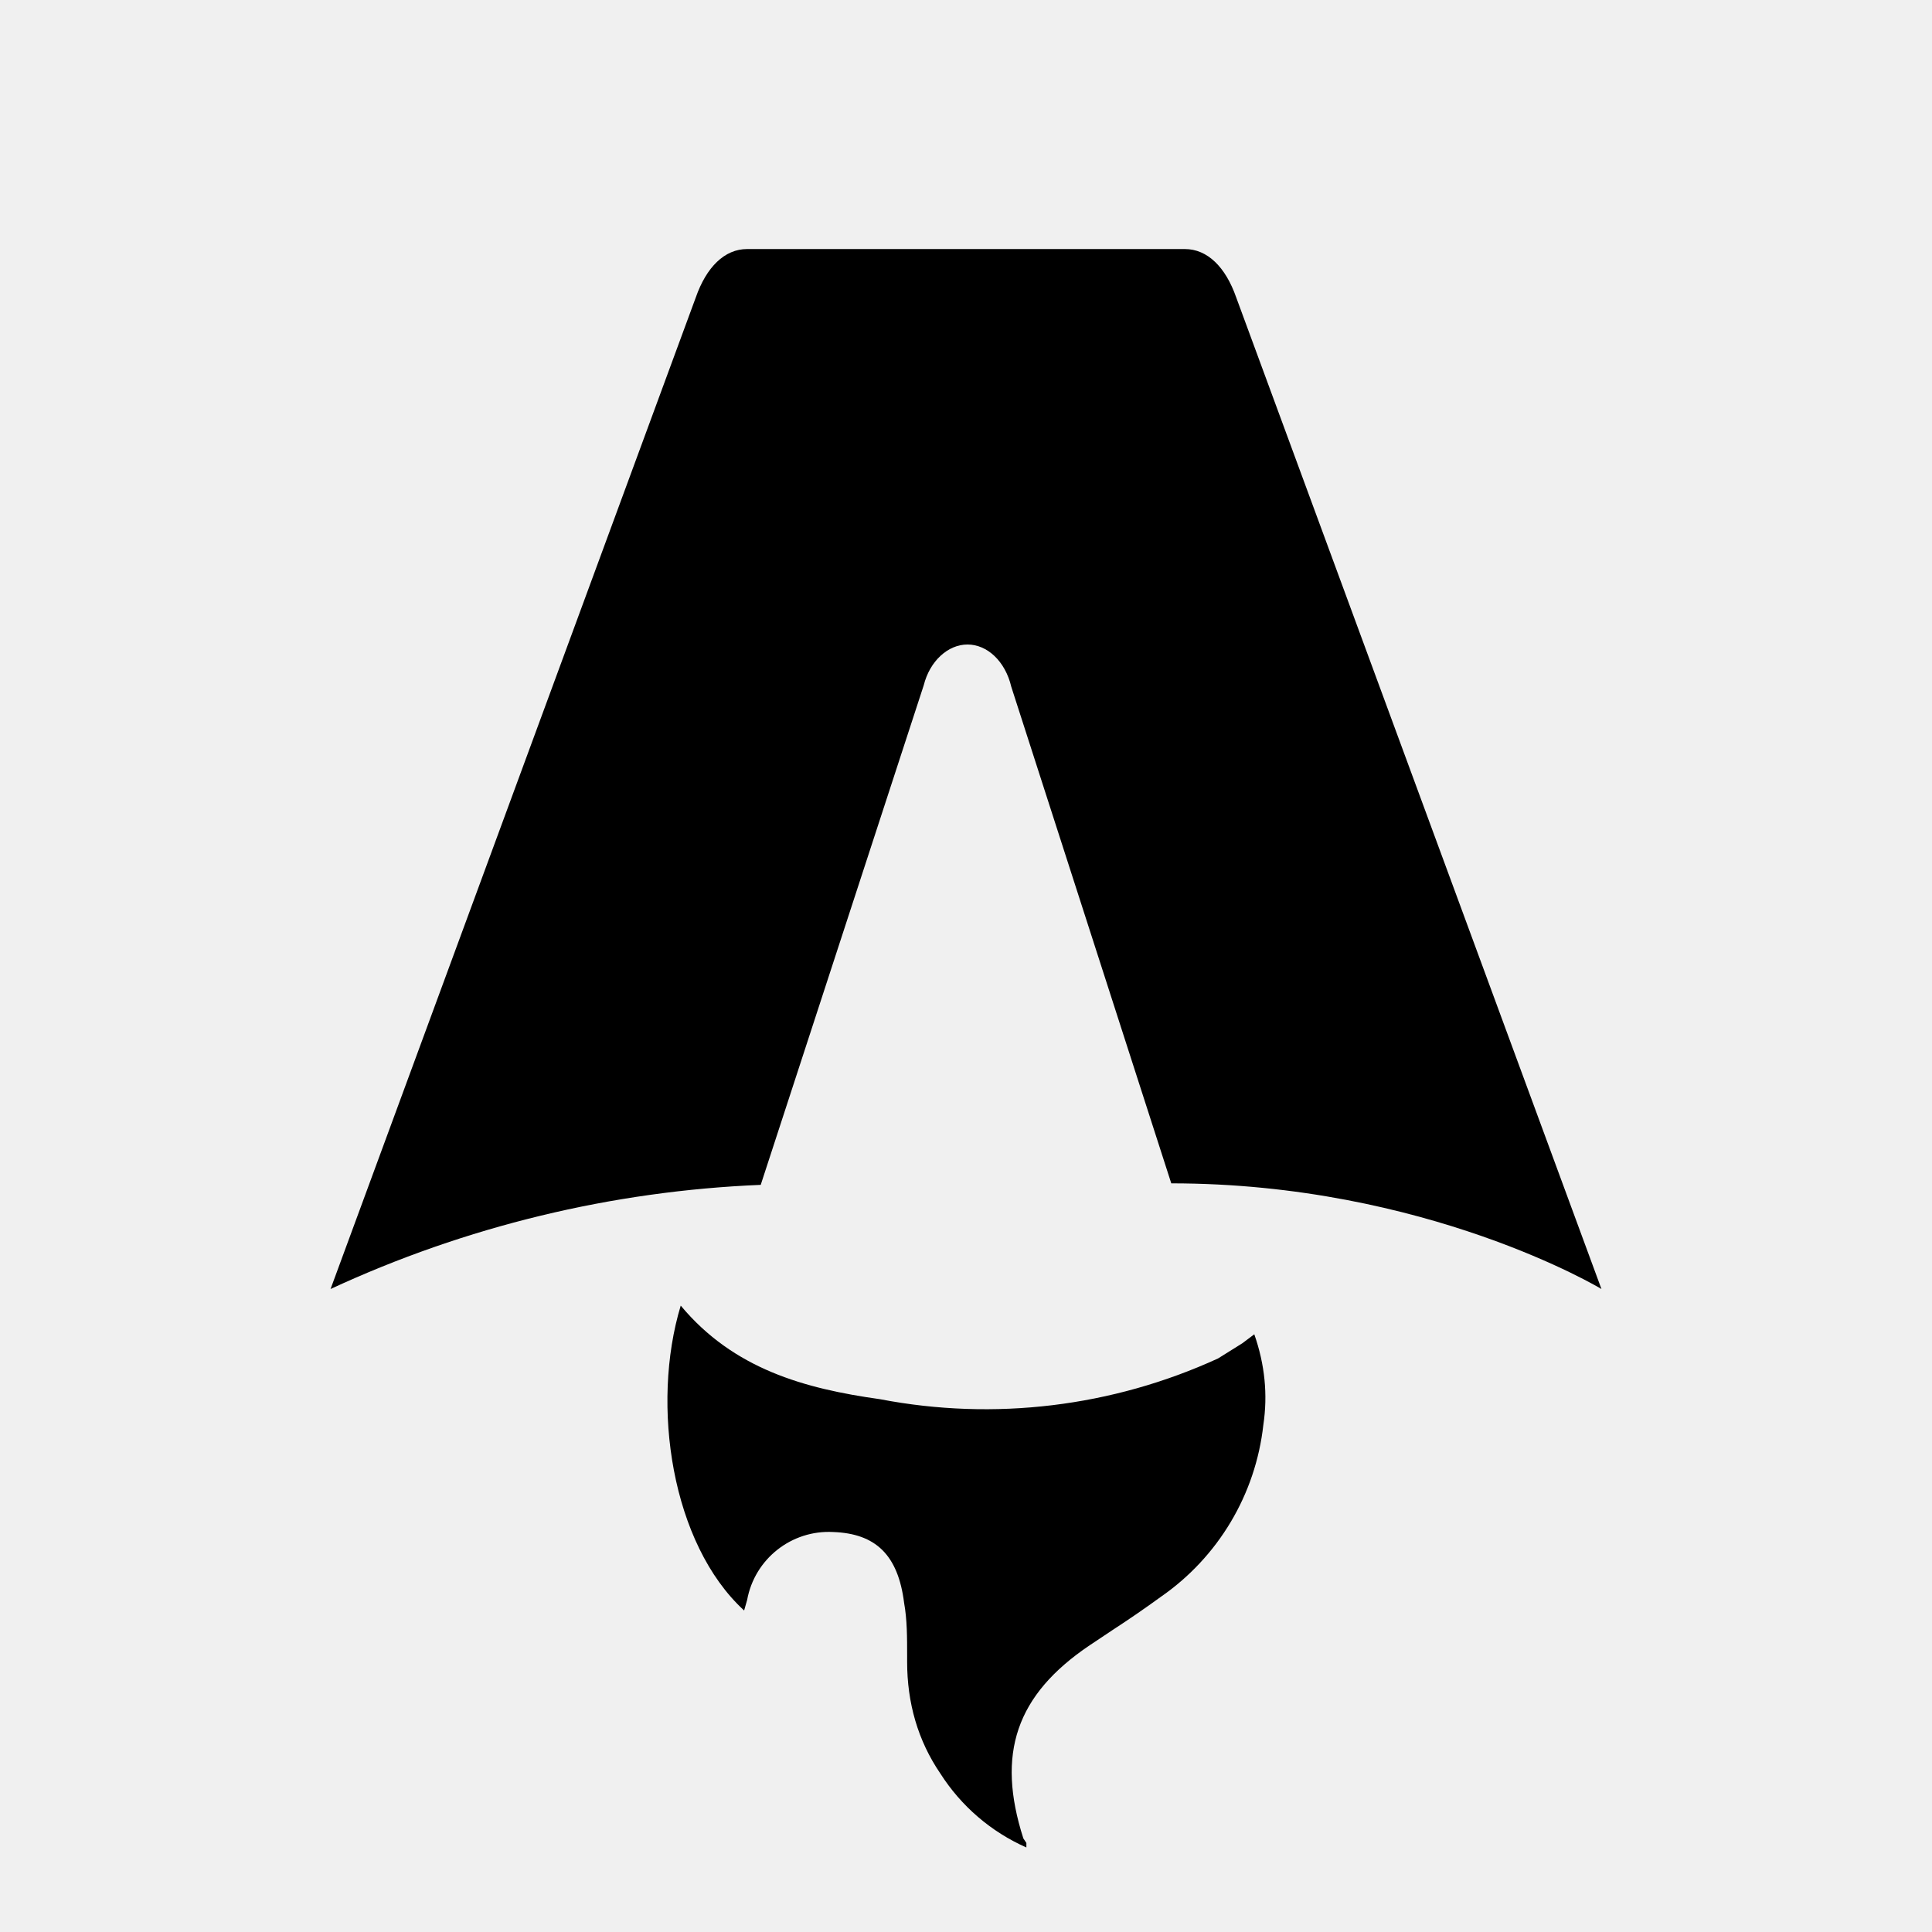
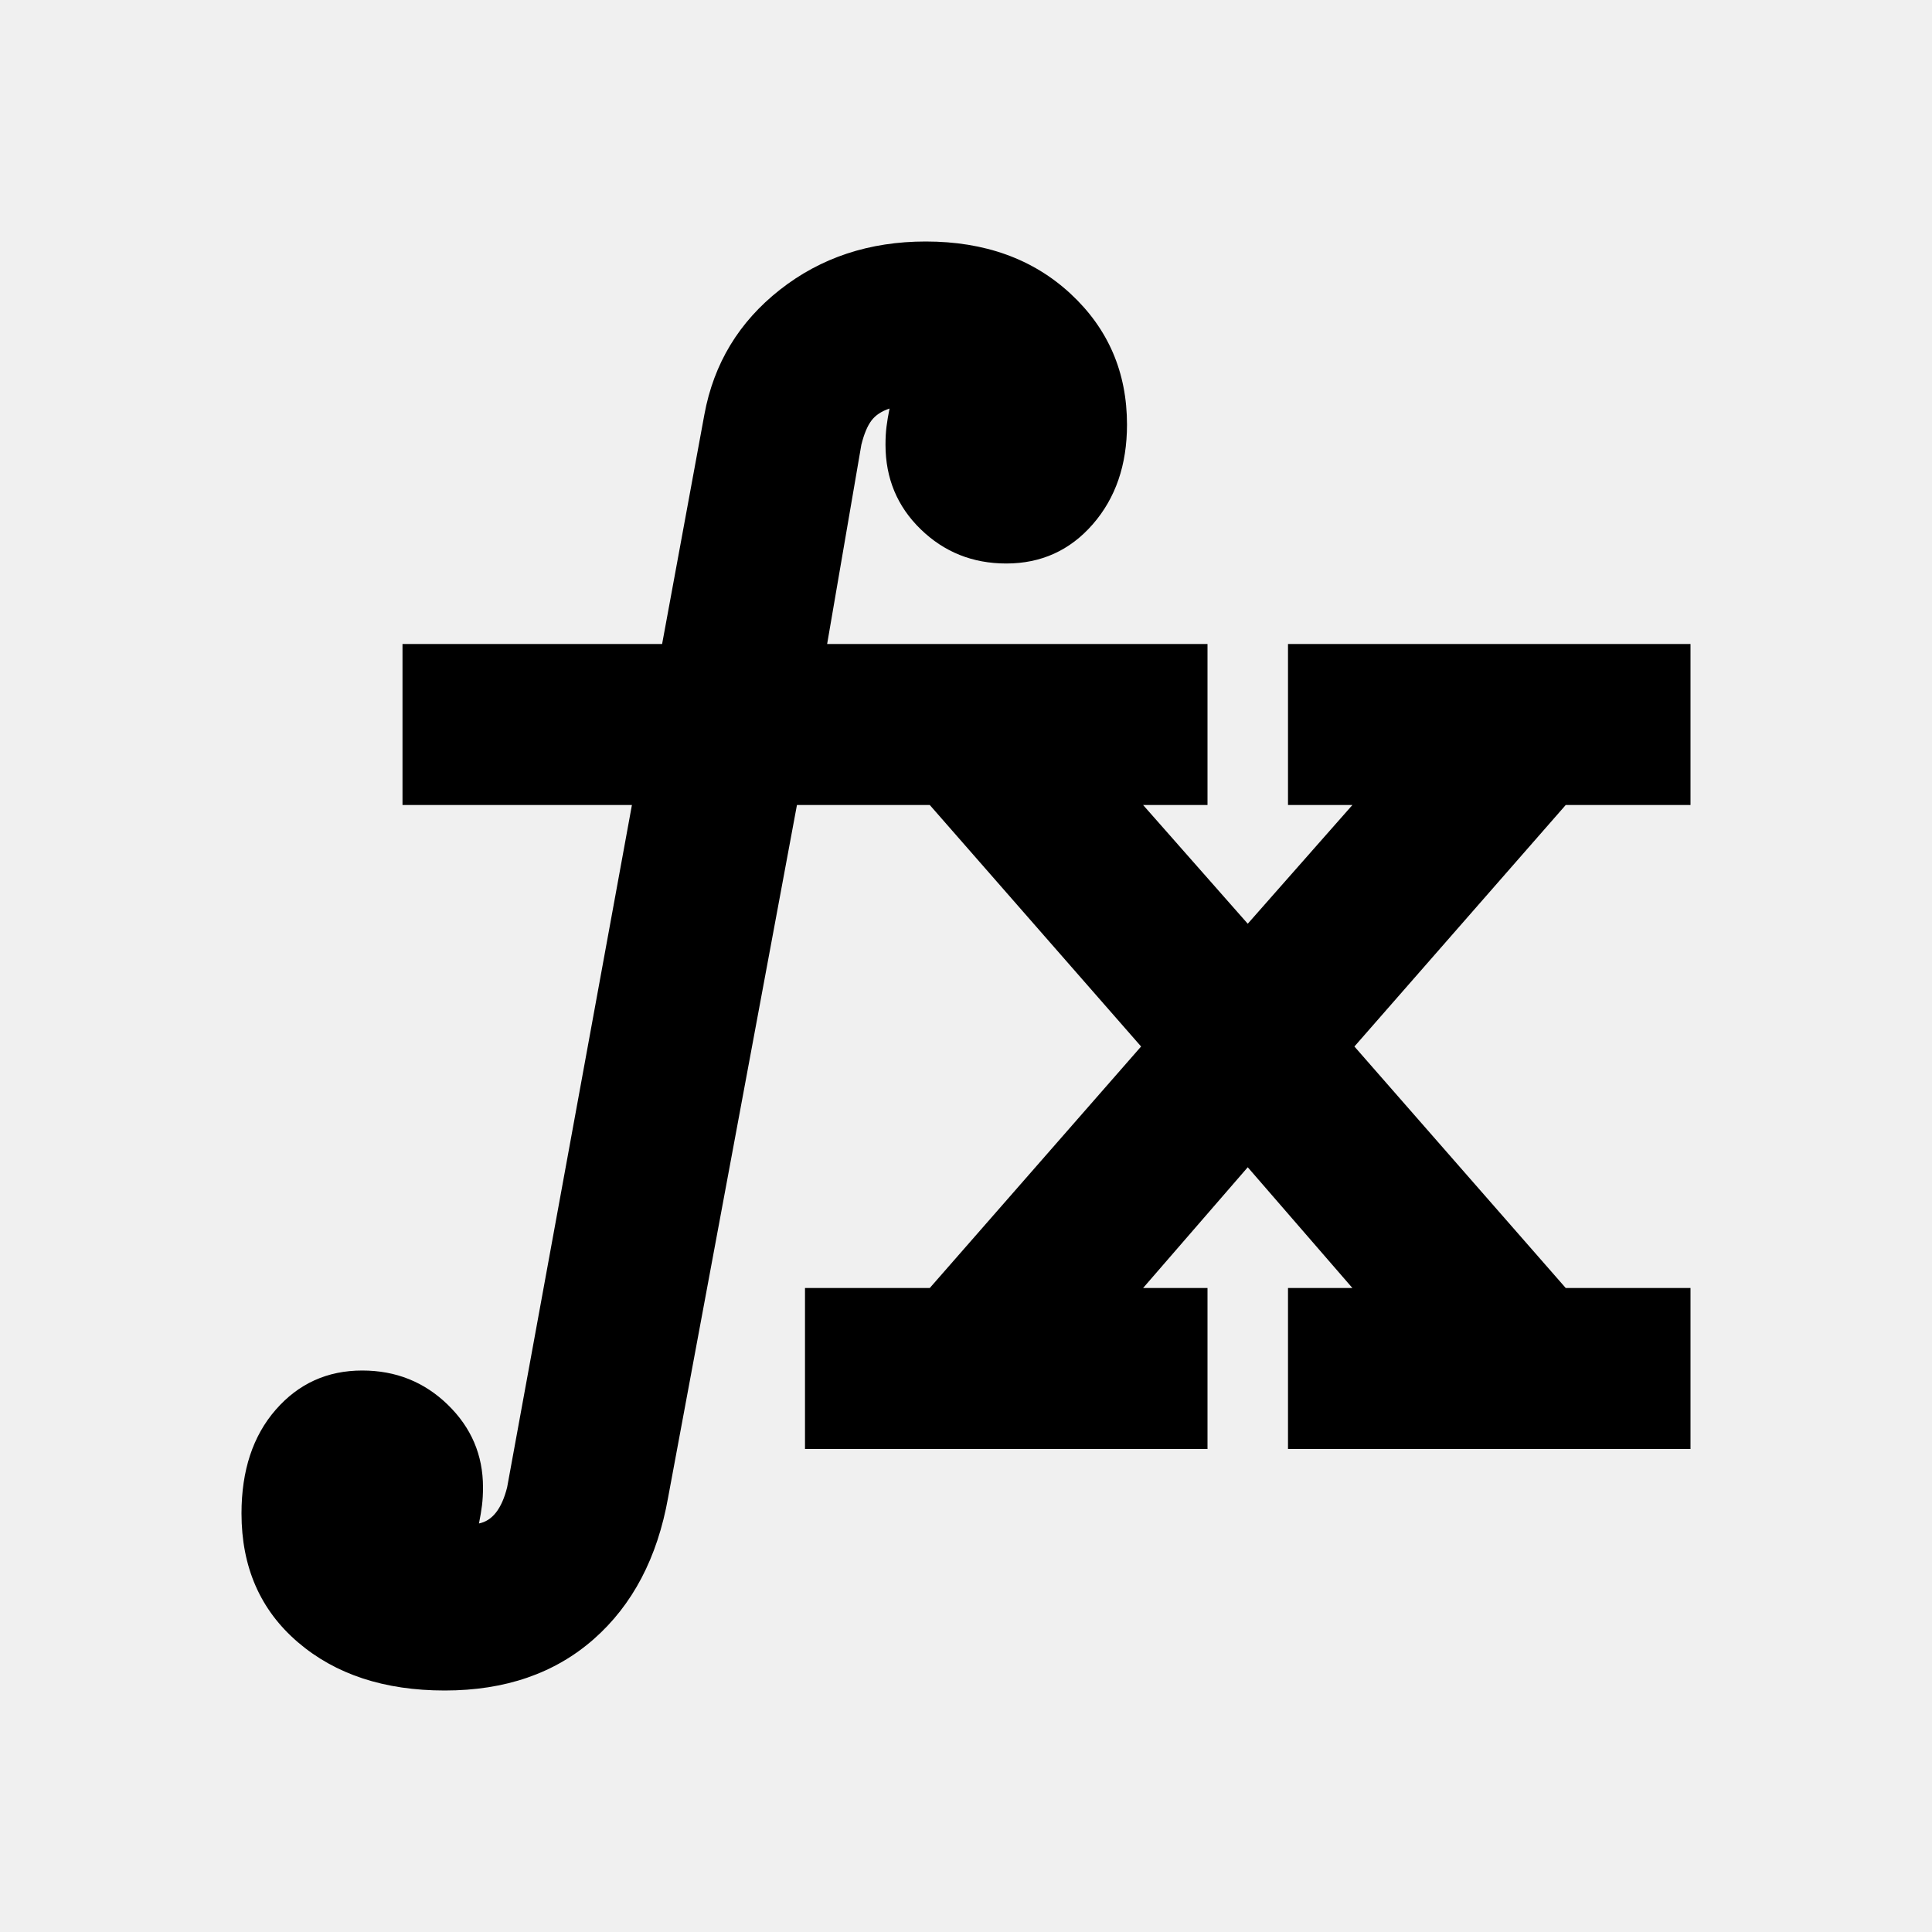
- <svg xmlns="http://www.w3.org/2000/svg" fill="none" viewBox="0 0 128 128">
-   <path d="M50.4 78.5a75.1 75.1 0 0 0-28.5 6.9l24.2-65.7c.7-2 1.9-3.2 3.4-3.2h29c1.5 0 2.7 1.2 3.4 3.2l24.2 65.7s-11.6-7-28.5-7L67 45.5c-.4-1.7-1.6-2.8-2.9-2.8-1.3 0-2.5 1.1-2.9 2.7L50.4 78.5Zm-1.1 28.2Zm-4.2-20.2c-2 6.6-.6 15.8 4.2 20.2a17.5 17.5 0 0 1 .2-.7 5.5 5.5 0 0 1 5.7-4.5c2.8.1 4.3 1.5 4.7 4.7.2 1.1.2 2.3.2 3.5v.4c0 2.7.7 5.2 2.2 7.4a13 13 0 0 0 5.7 4.9v-.3l-.2-.3c-1.8-5.6-.5-9.5 4.4-12.8l1.5-1a73 73 0 0 0 3.2-2.2 16 16 0 0 0 6.8-11.4c.3-2 .1-4-.6-6l-.8.6-1.6 1a37 37 0 0 1-22.4 2.7c-5-.7-9.7-2-13.2-6.2Z" />
-   <style>
-         path { fill: #000; }
-         @media (prefers-color-scheme: dark) {
-             path { fill: #FFF; }
-         }
-     </style>
+ <svg xmlns="http://www.w3.org/2000/svg" viewBox="0 -960 960 960">
+   <path d="M400-240v-80h62l105-120-105-120h-66l-64 344q-8 45-37 70.5T221-120q-45 0-73-24t-28-64q0-32 17-51.5t43-19.5q25 0 42.5 17t17.5 41q0 5-.5 9t-1.5 9q5-1 8.5-5.5T252-221l62-339H200v-80h129l21-114q7-38 37.5-62t72.5-24q44 0 72 26t28 65q0 30-17 49.5T500-680q-25 0-42.5-17T440-739q0-5 .5-9t1.5-9q-6 2-9 6t-5 12l-17 99h189v80h-32l52 59 52-59h-32v-80h200v80h-62L673-440l105 120h62v80H640v-80h32l-52-60-52 60h32v80H400Z" />
</svg>
